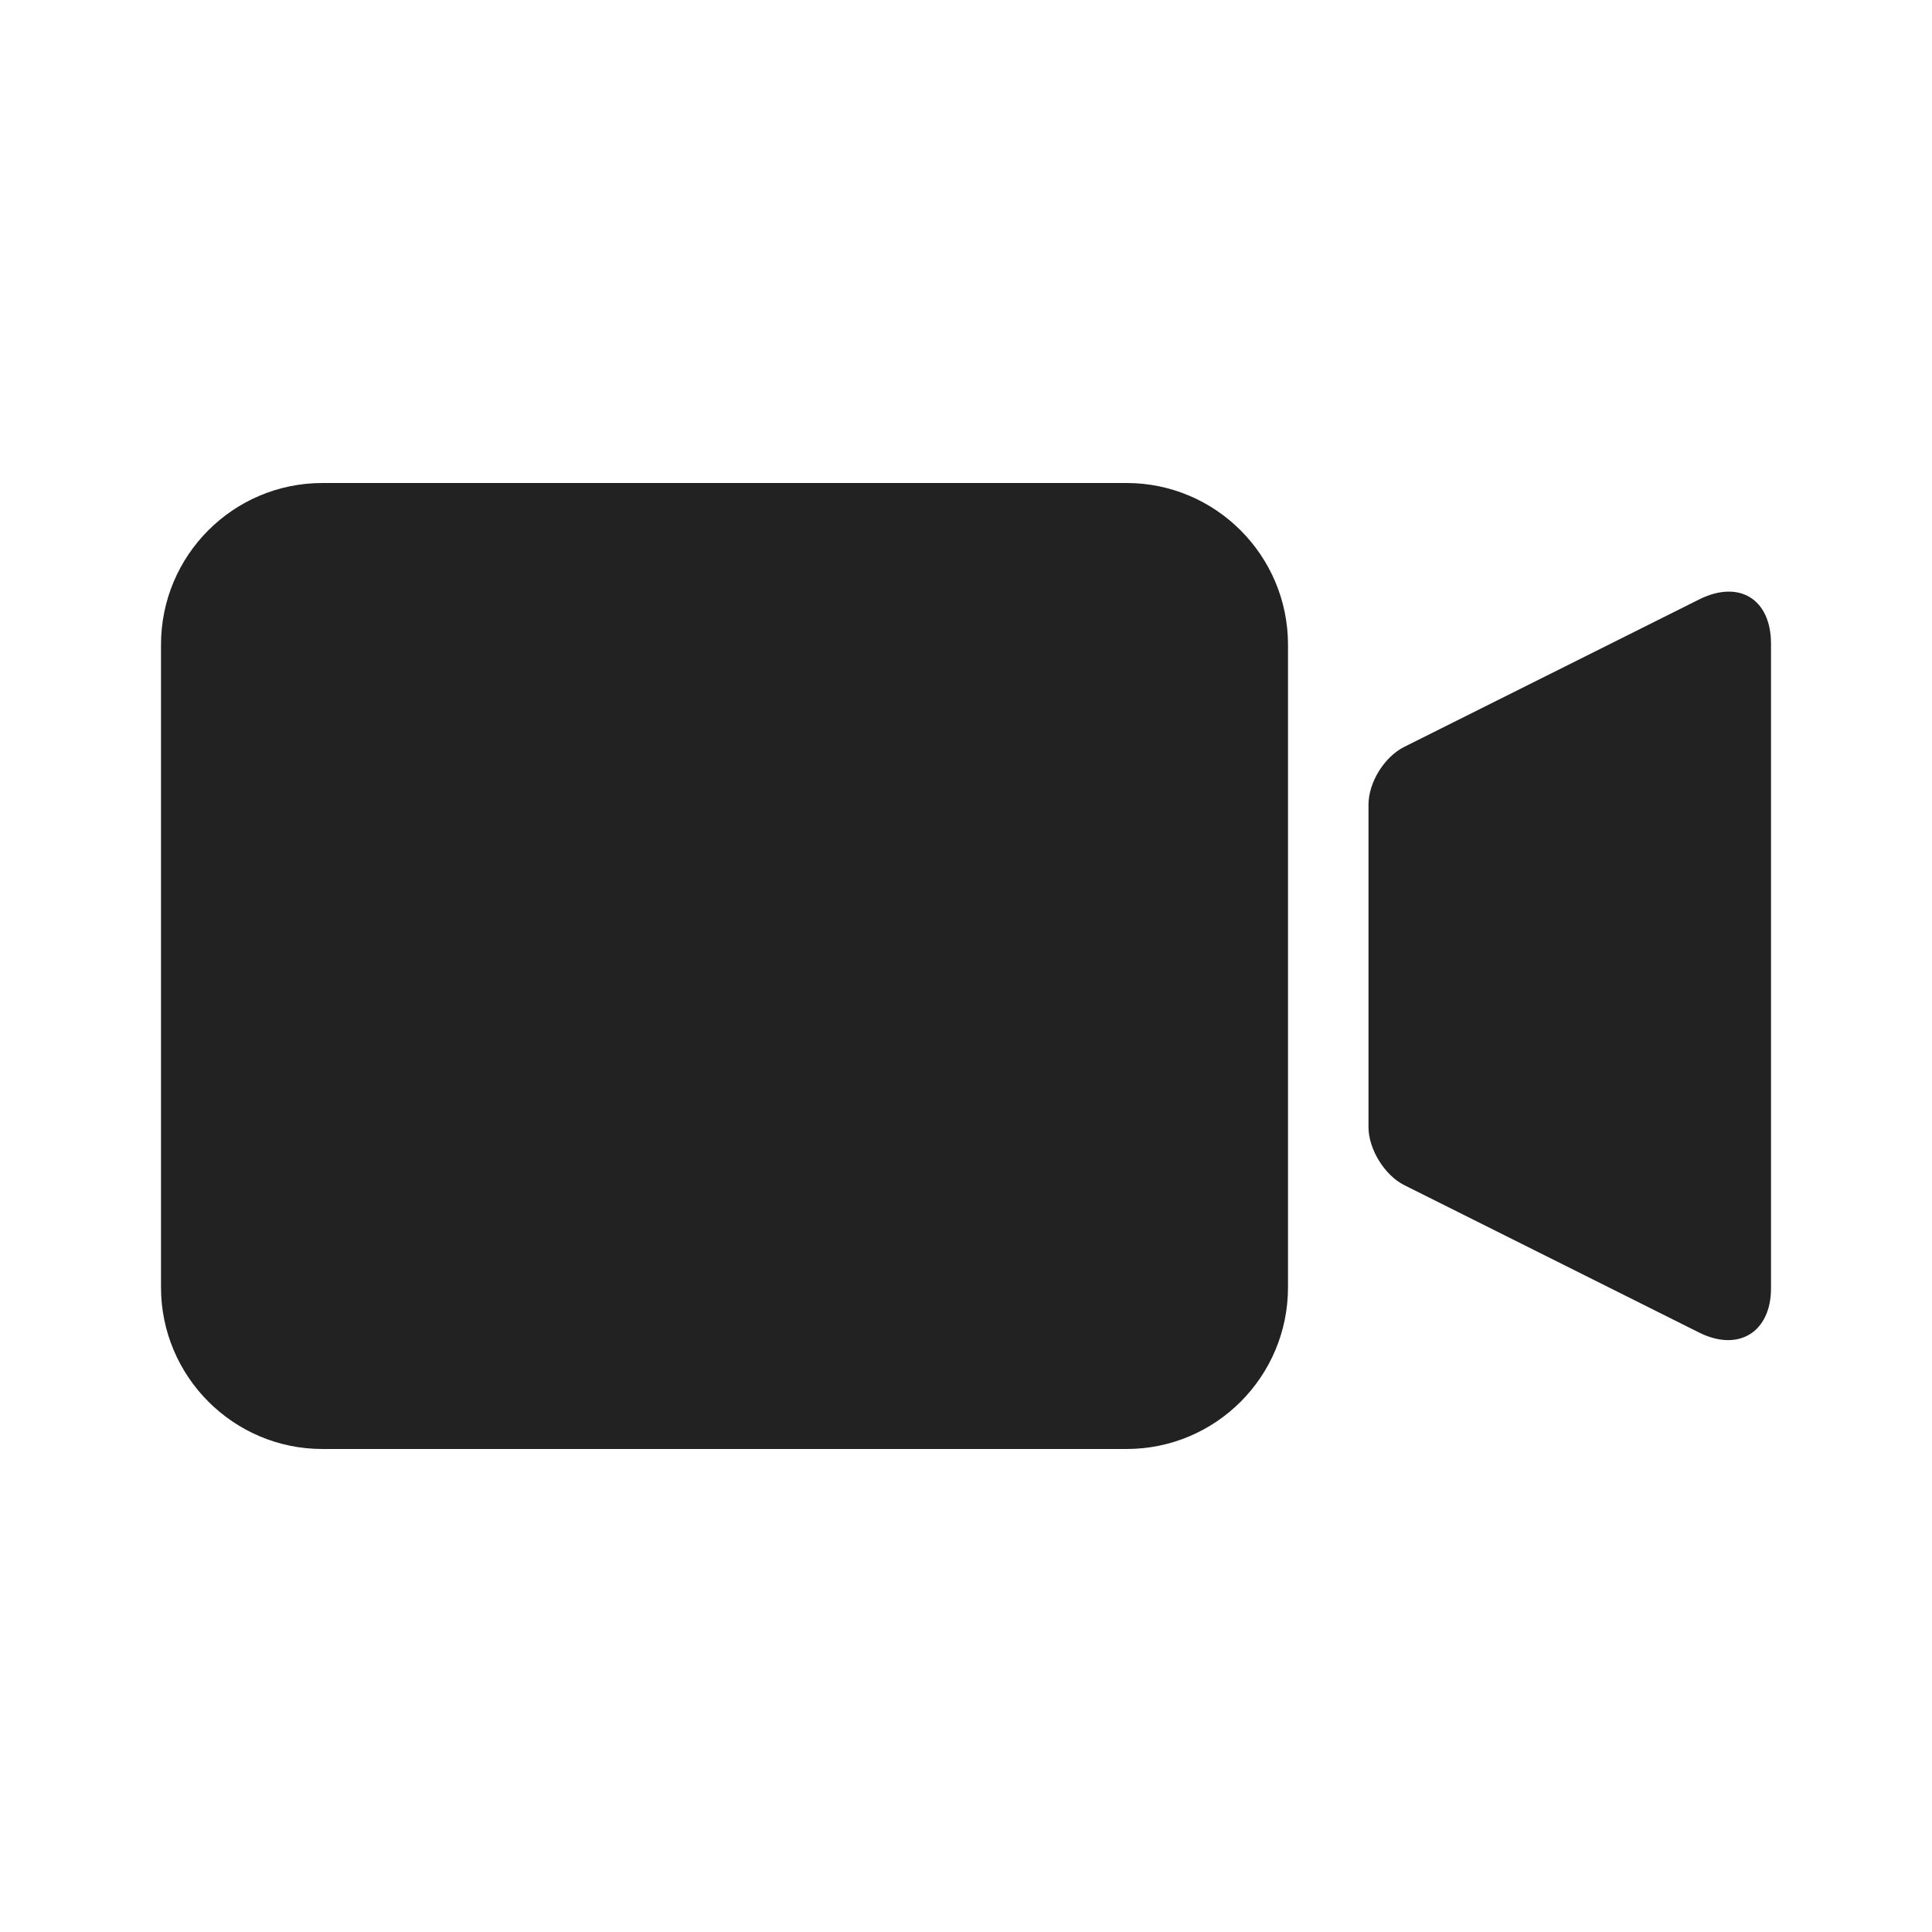
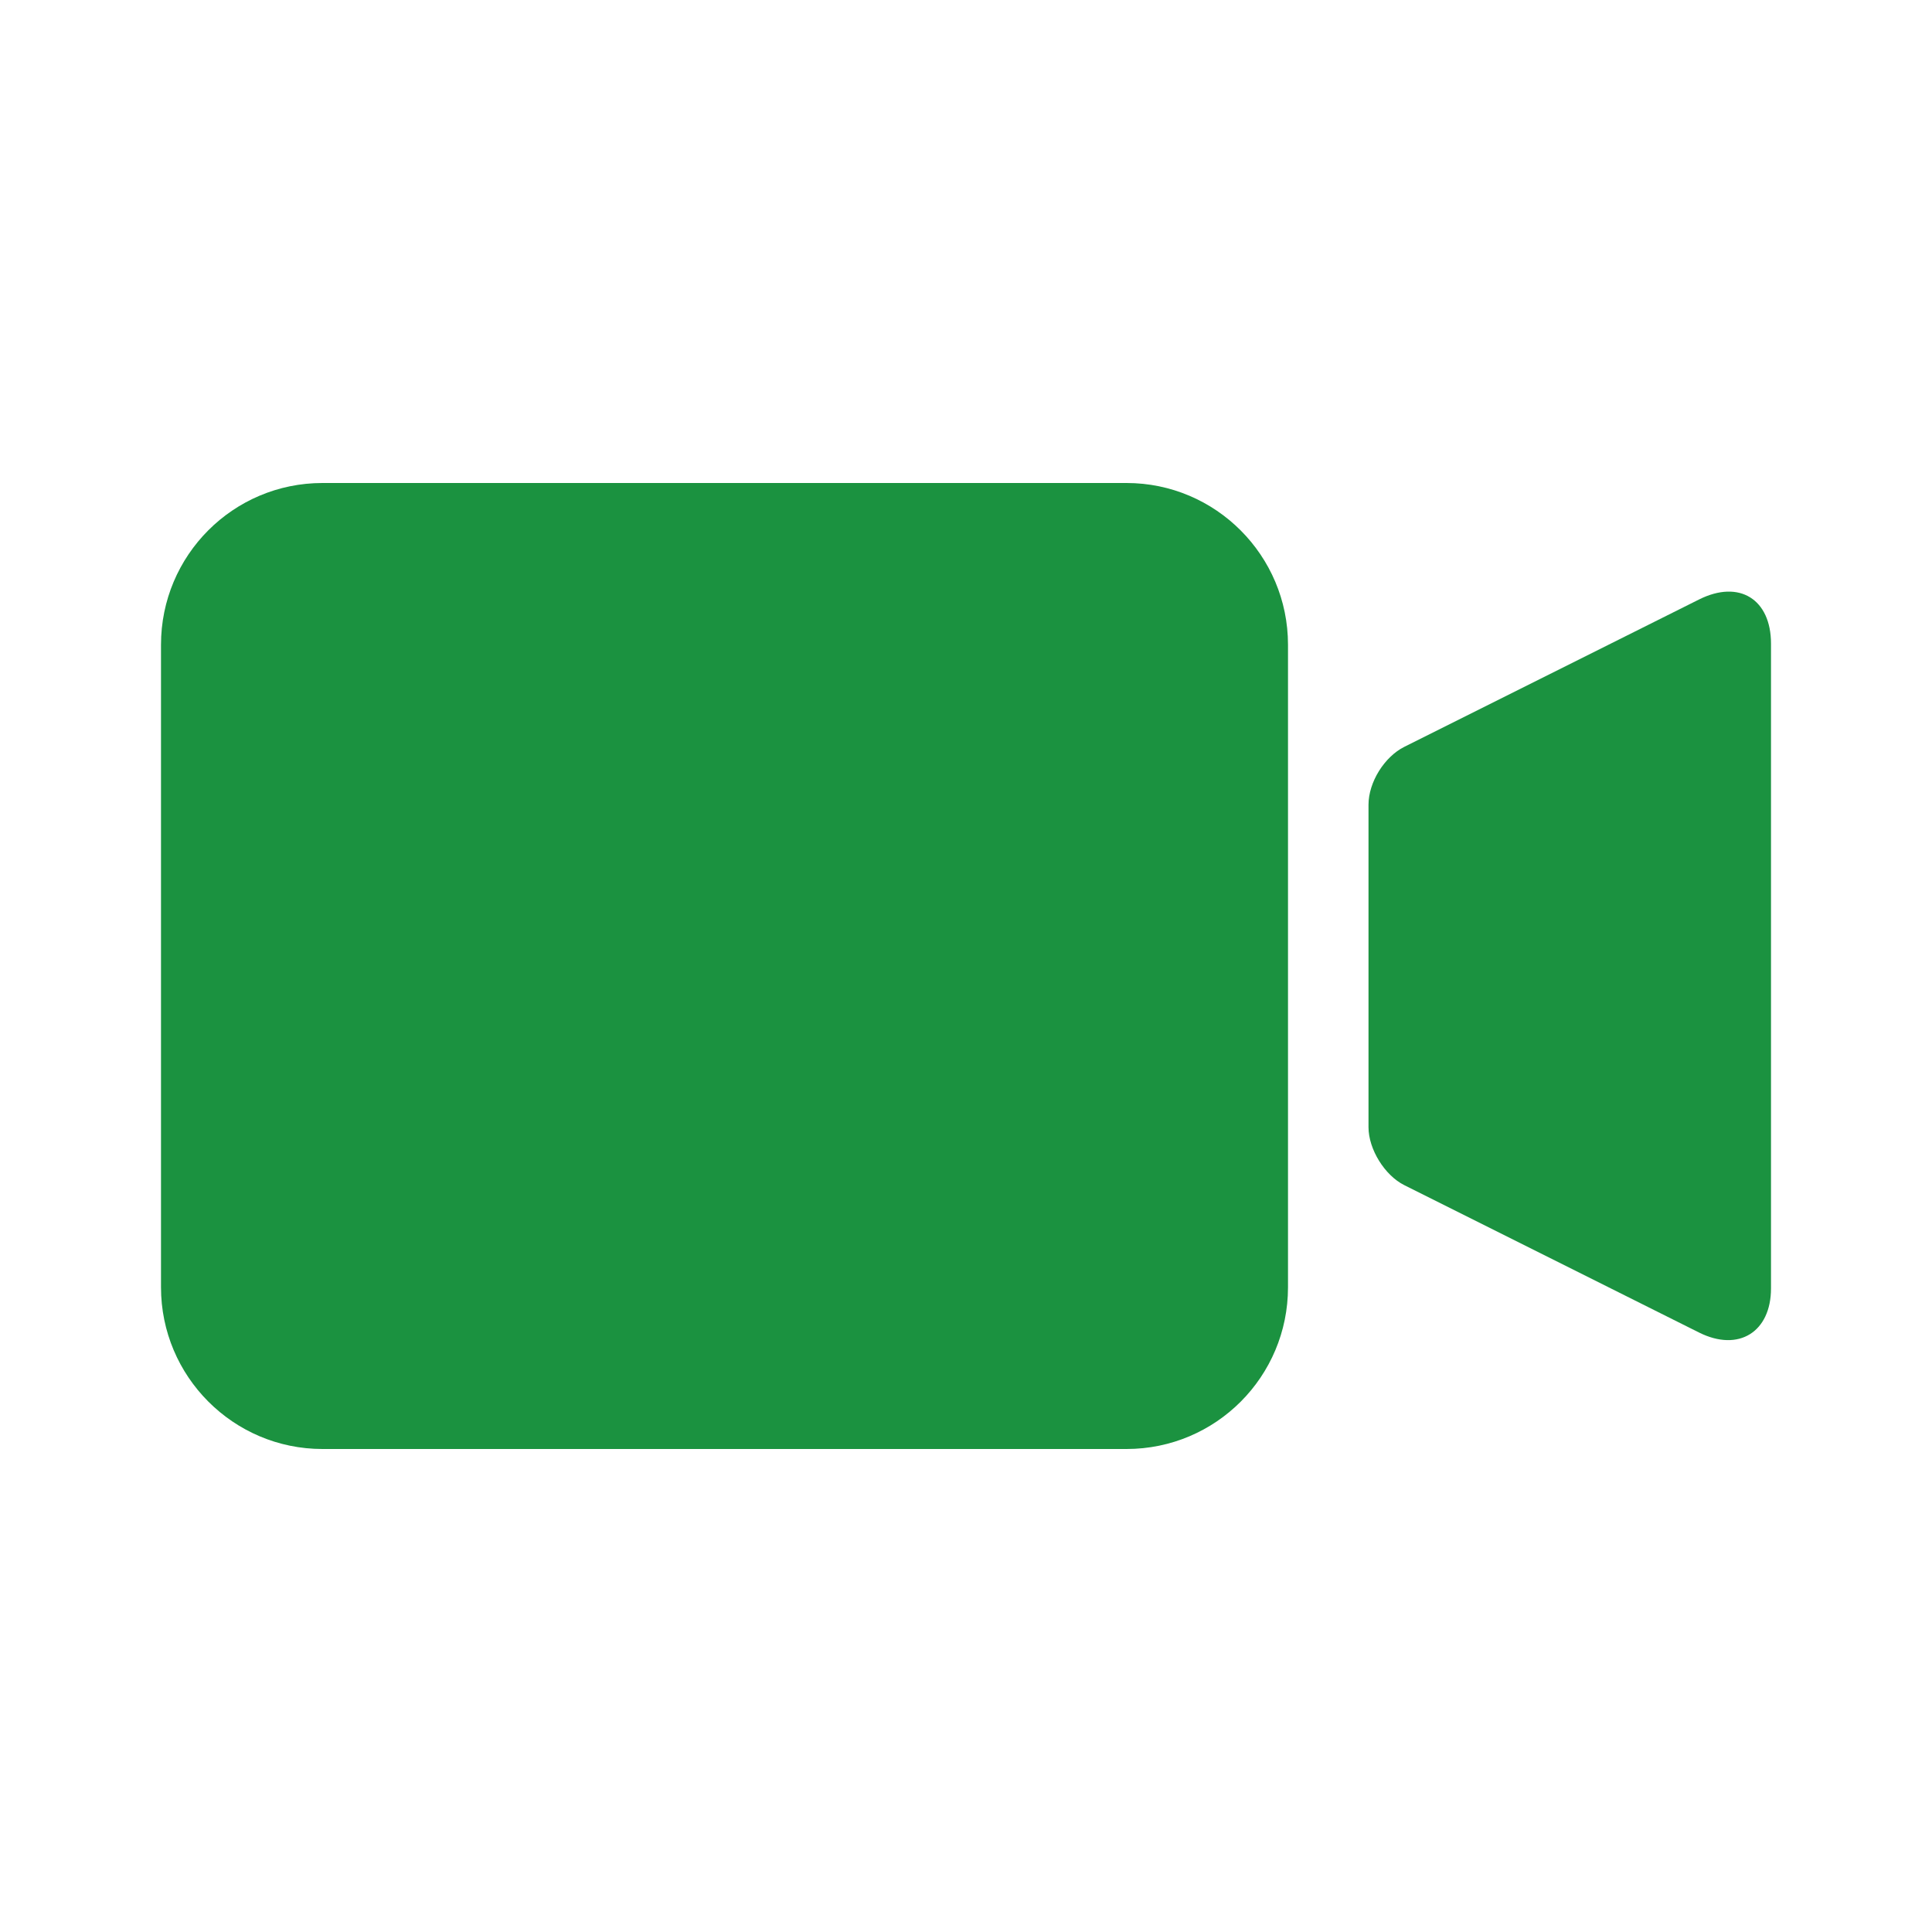
<svg xmlns="http://www.w3.org/2000/svg" width="24px" height="24px" viewBox="0 0 24 24" version="1.1">
  <g id="Grid-Design" stroke="none" stroke-width="1" fill="none" fill-rule="evenodd">
-     <g id="Grid-Design-1-Participants" transform="translate(-656, -666)" fill="#222222">
+     <g id="Grid-Design-1-Participants" transform="translate(-656, -666)" fill="#1b9240">
      <g id="Meeting-Controls" transform="translate(0, 582)">
        <g id="Camera" transform="translate(40, 84)">
          <path d="M618,8.009 C618,6.899 618.897,6 620.006,6 L629.994,6 C631.102,6 632,6.902 632,8.009 L632,15.991 C632,17.101 631.103,18 629.994,18 L620.006,18 C618.898,18 618,17.098 618,15.991 L618,8.009 Z M633.444,9.278 L637.106,7.447 C637.608,7.196 638,7.446 638,7.995 L638,16.005 C638,16.544 637.6,16.8 637.106,16.553 L633.444,14.722 C633.202,14.601 633,14.277 633,14.002 L633,9.998 C633,9.715 633.199,9.401 633.444,9.278 Z" id="Combined-Shape" />
        </g>
      </g>
    </g>
  </g>
</svg>
